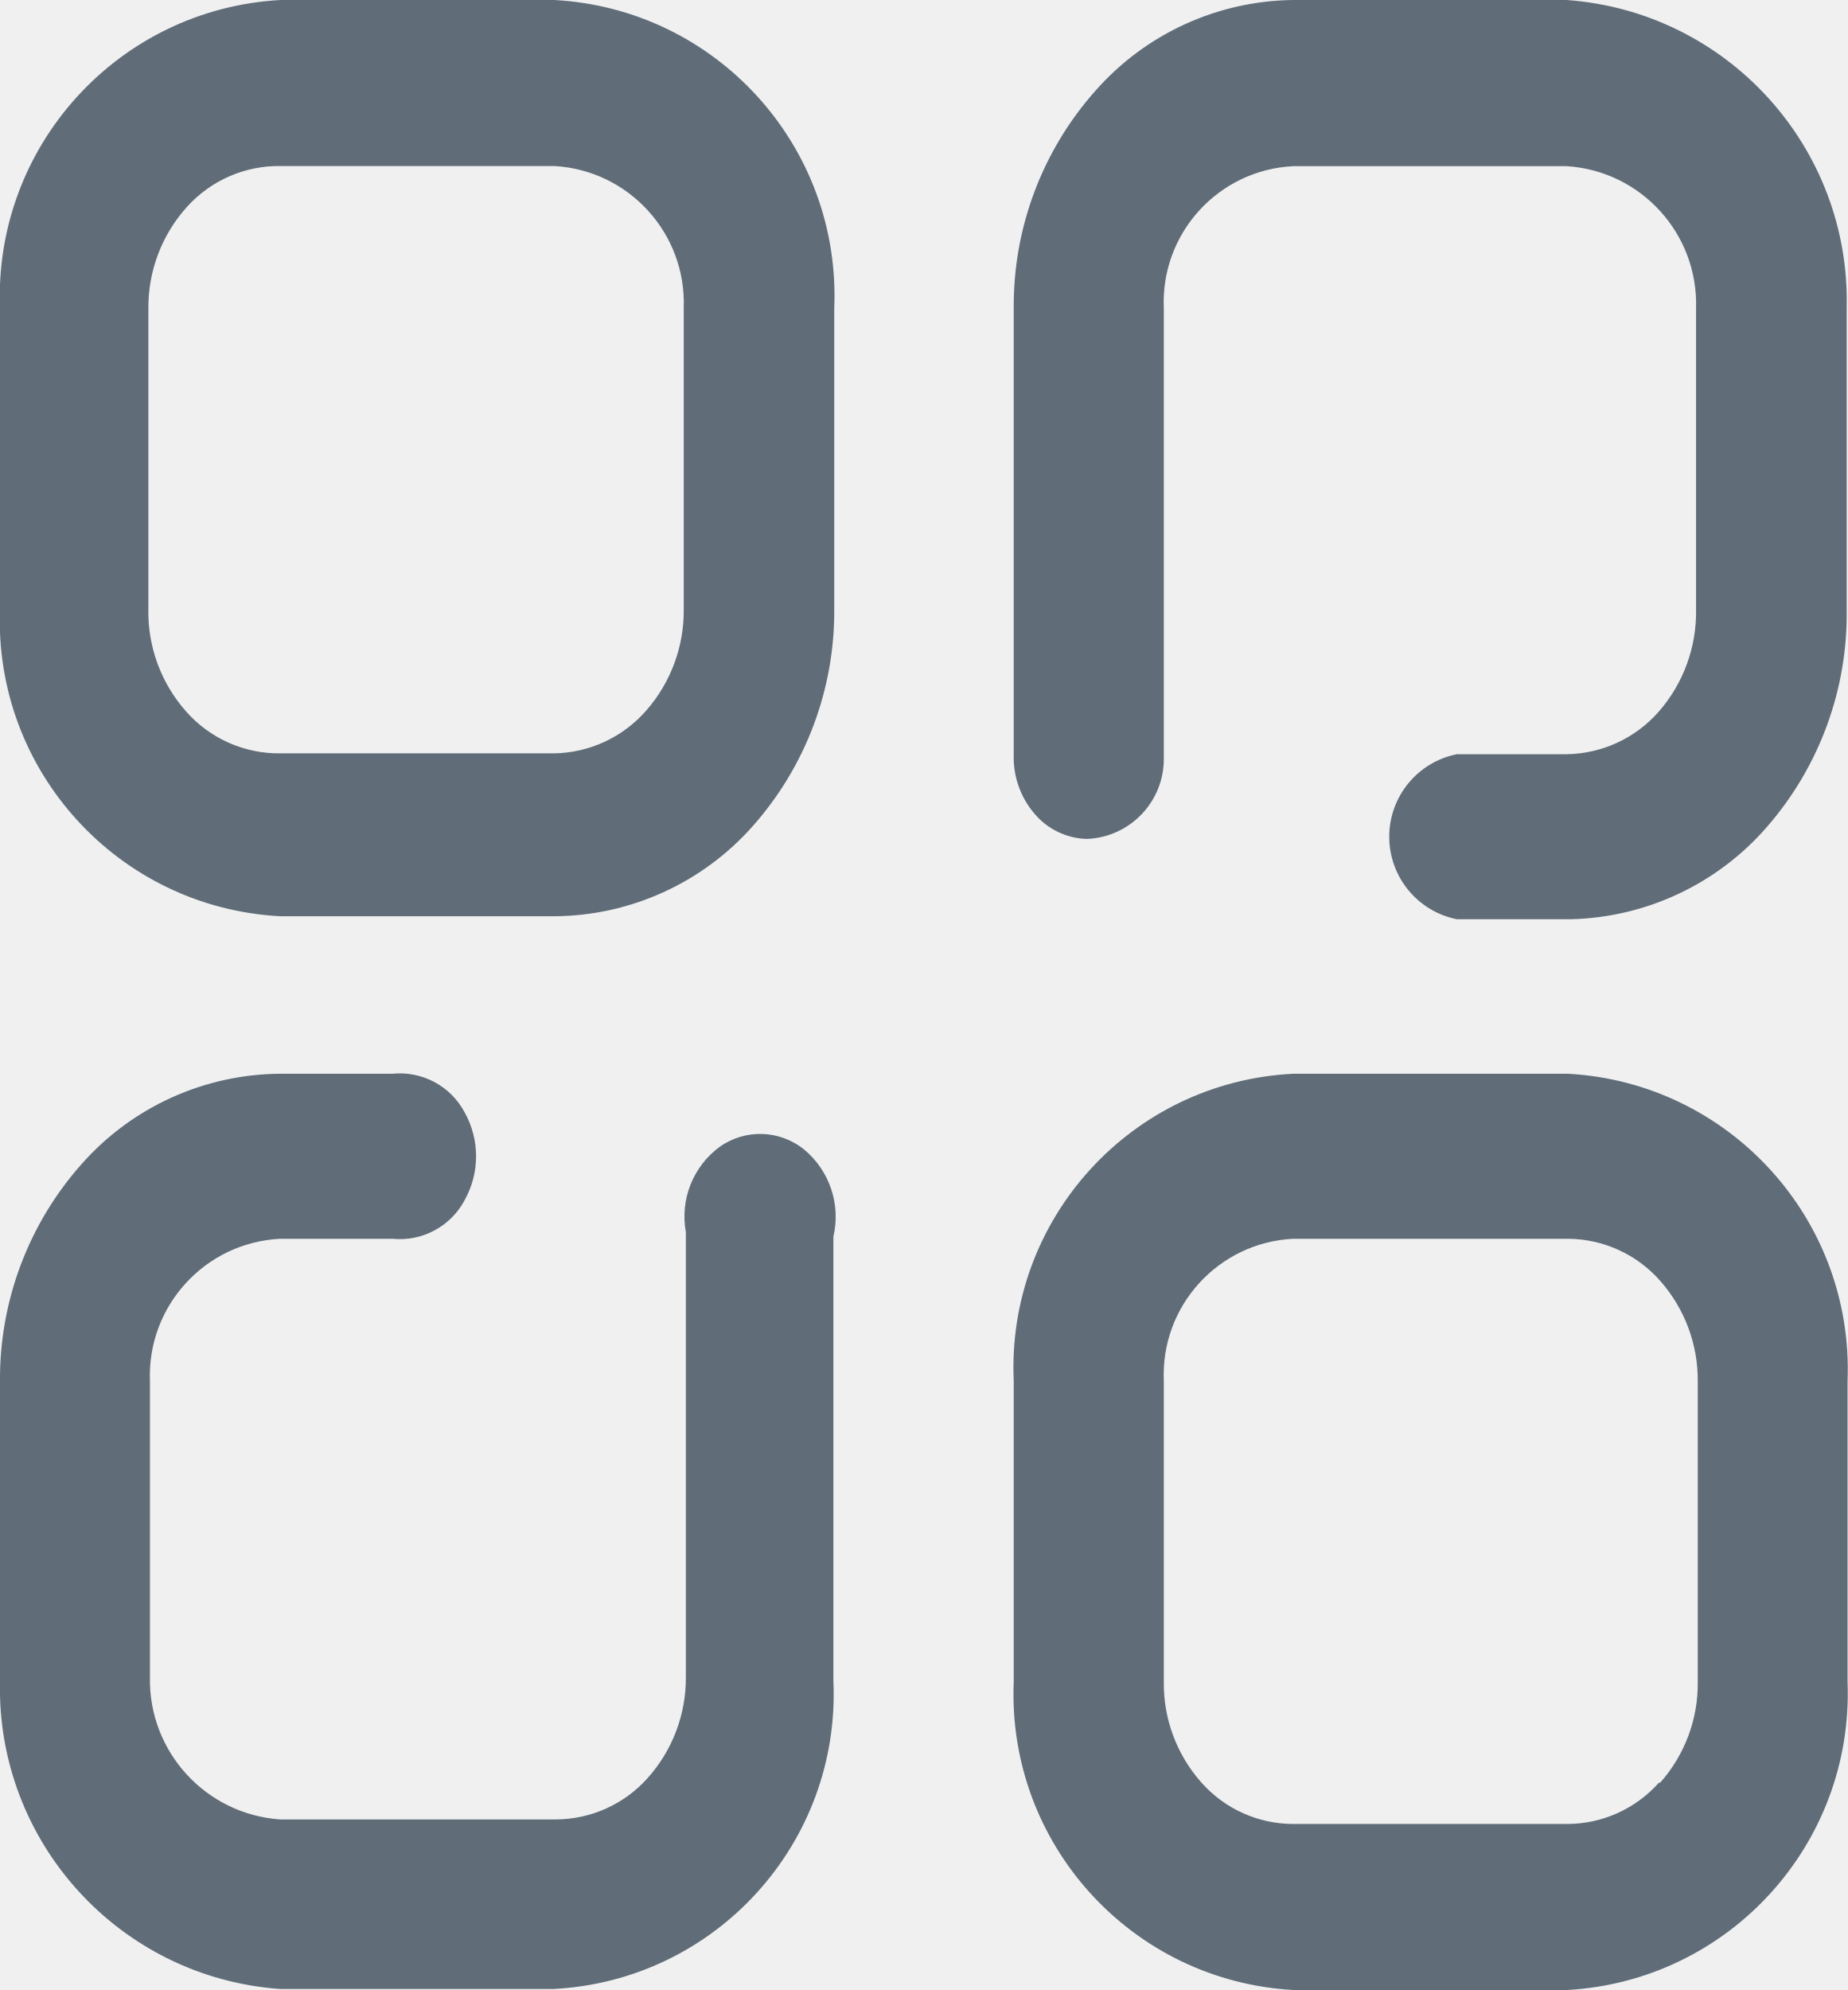
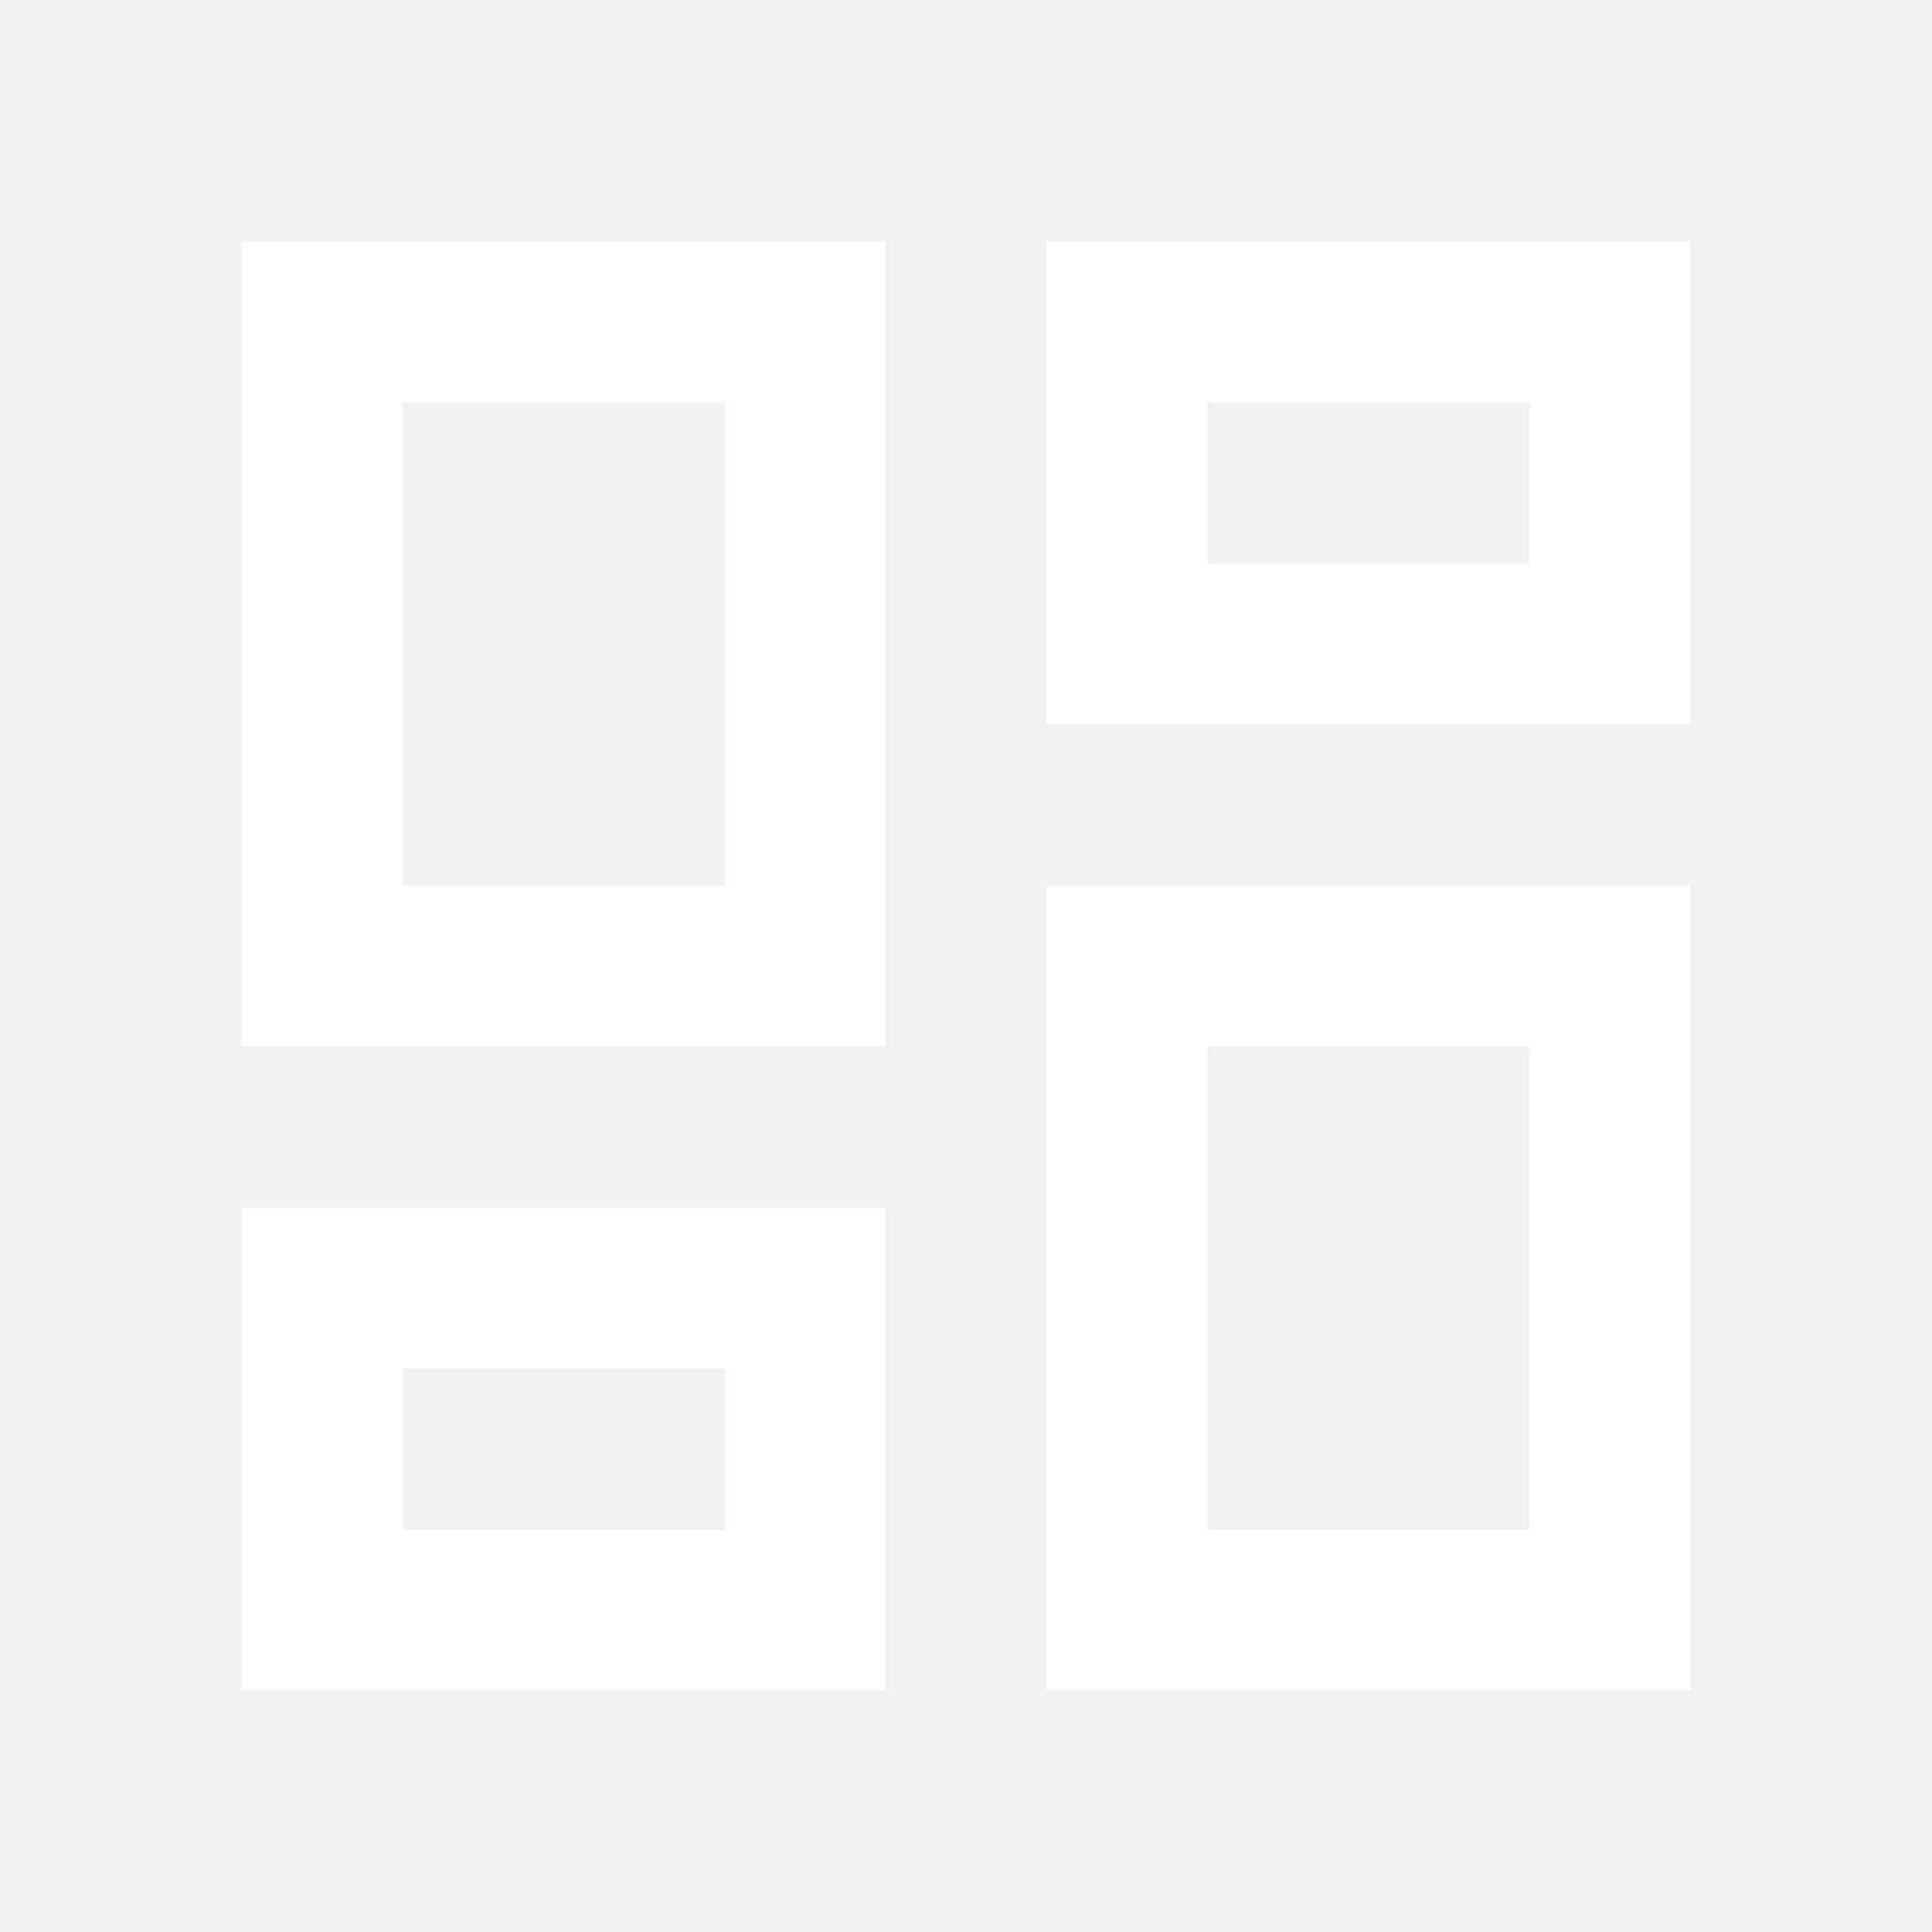
- <svg xmlns="http://www.w3.org/2000/svg" width="13" height="14" viewBox="0 0 13 14">
-   <path id="Vector" d="M12.994,2.169V4.278a2.281,2.281,0,0,1-.559,1.537,1.886,1.886,0,0,1-1.384.652h-.8a.592.592,0,0,1,0-1.161h.772a.878.878,0,0,0,.649-.3,1.063,1.063,0,0,0,.262-.719V2.169a.972.972,0,0,0-.911-1H9.1a.959.959,0,0,0-.911,1V5.332a.563.563,0,0,1-.543.57.5.5,0,0,1-.37-.181.61.61,0,0,1-.143-.416V2.169A2.276,2.276,0,0,1,7.71.636,1.881,1.881,0,0,1,9.1,0h1.924A2.123,2.123,0,0,1,12.994,2.169ZM3.9,0H1.973A2.09,2.09,0,0,0,0,2.169V4.284A2.083,2.083,0,0,0,1.973,6.446H3.9a1.88,1.88,0,0,0,1.394-.631A2.276,2.276,0,0,0,5.87,4.284V2.169A2.084,2.084,0,0,0,3.9,0Zm.911,4.284A1.063,1.063,0,0,1,4.546,5a.879.879,0,0,1-.649.3H1.973a.87.87,0,0,1-.662-.293,1.056,1.056,0,0,1-.267-.728V2.169a1.053,1.053,0,0,1,.273-.715.869.869,0,0,1,.656-.286H3.9a.966.966,0,0,1,.911,1Zm4.3,3.27h1.924A2.083,2.083,0,0,1,13,9.716v2.116A2.09,2.09,0,0,1,11.027,14H9.1a2.085,2.085,0,0,1-1.967-2.169V9.716A2.071,2.071,0,0,1,9.1,7.554Zm2.57,4.988a1.048,1.048,0,0,0,.265-.71V9.716a1.054,1.054,0,0,0-.267-.708.871.871,0,0,0-.644-.293H9.1a.959.959,0,0,0-.911,1v2.116a1.048,1.048,0,0,0,.265.71.865.865,0,0,0,.646.291h1.924A.865.865,0,0,0,11.673,12.541ZM0,11.825V9.716A2.275,2.275,0,0,1,.578,8.185a1.88,1.88,0,0,1,1.394-.631h.79a.516.516,0,0,1,.507.271.633.633,0,0,1,0,.619.516.516,0,0,1-.507.271h-.79a.965.965,0,0,0-.917,1V11.8a.984.984,0,0,0,.917,1H3.909a.87.87,0,0,0,.648-.291,1.054,1.054,0,0,0,.269-.71V8.668a.608.608,0,0,1,.238-.6.492.492,0,0,1,.594.019.614.614,0,0,1,.206.613v3.124a2.078,2.078,0,0,1-1.973,2.169H1.973A2.122,2.122,0,0,1,0,11.825Z" fill="#00162a" opacity="0.6" />
+ <svg xmlns="http://www.w3.org/2000/svg" viewBox="0 0 24 24" id="Dashboard">
+   <path fill="none" d="M0 0h24v24H0V0z" />
+   <path d="M19 5v2h-4V5h4M9 5v6H5V5h4m10 8v6h-4v-6h4M9 17v2H5v-2h4M21 3h-8v6h8V3zM11 3H3v10h8V3zm10 8h-8v10h8V11zm-10 4H3v6h8v-6z" fill="#ffffff" class="color000000 svgShape" />
</svg>
